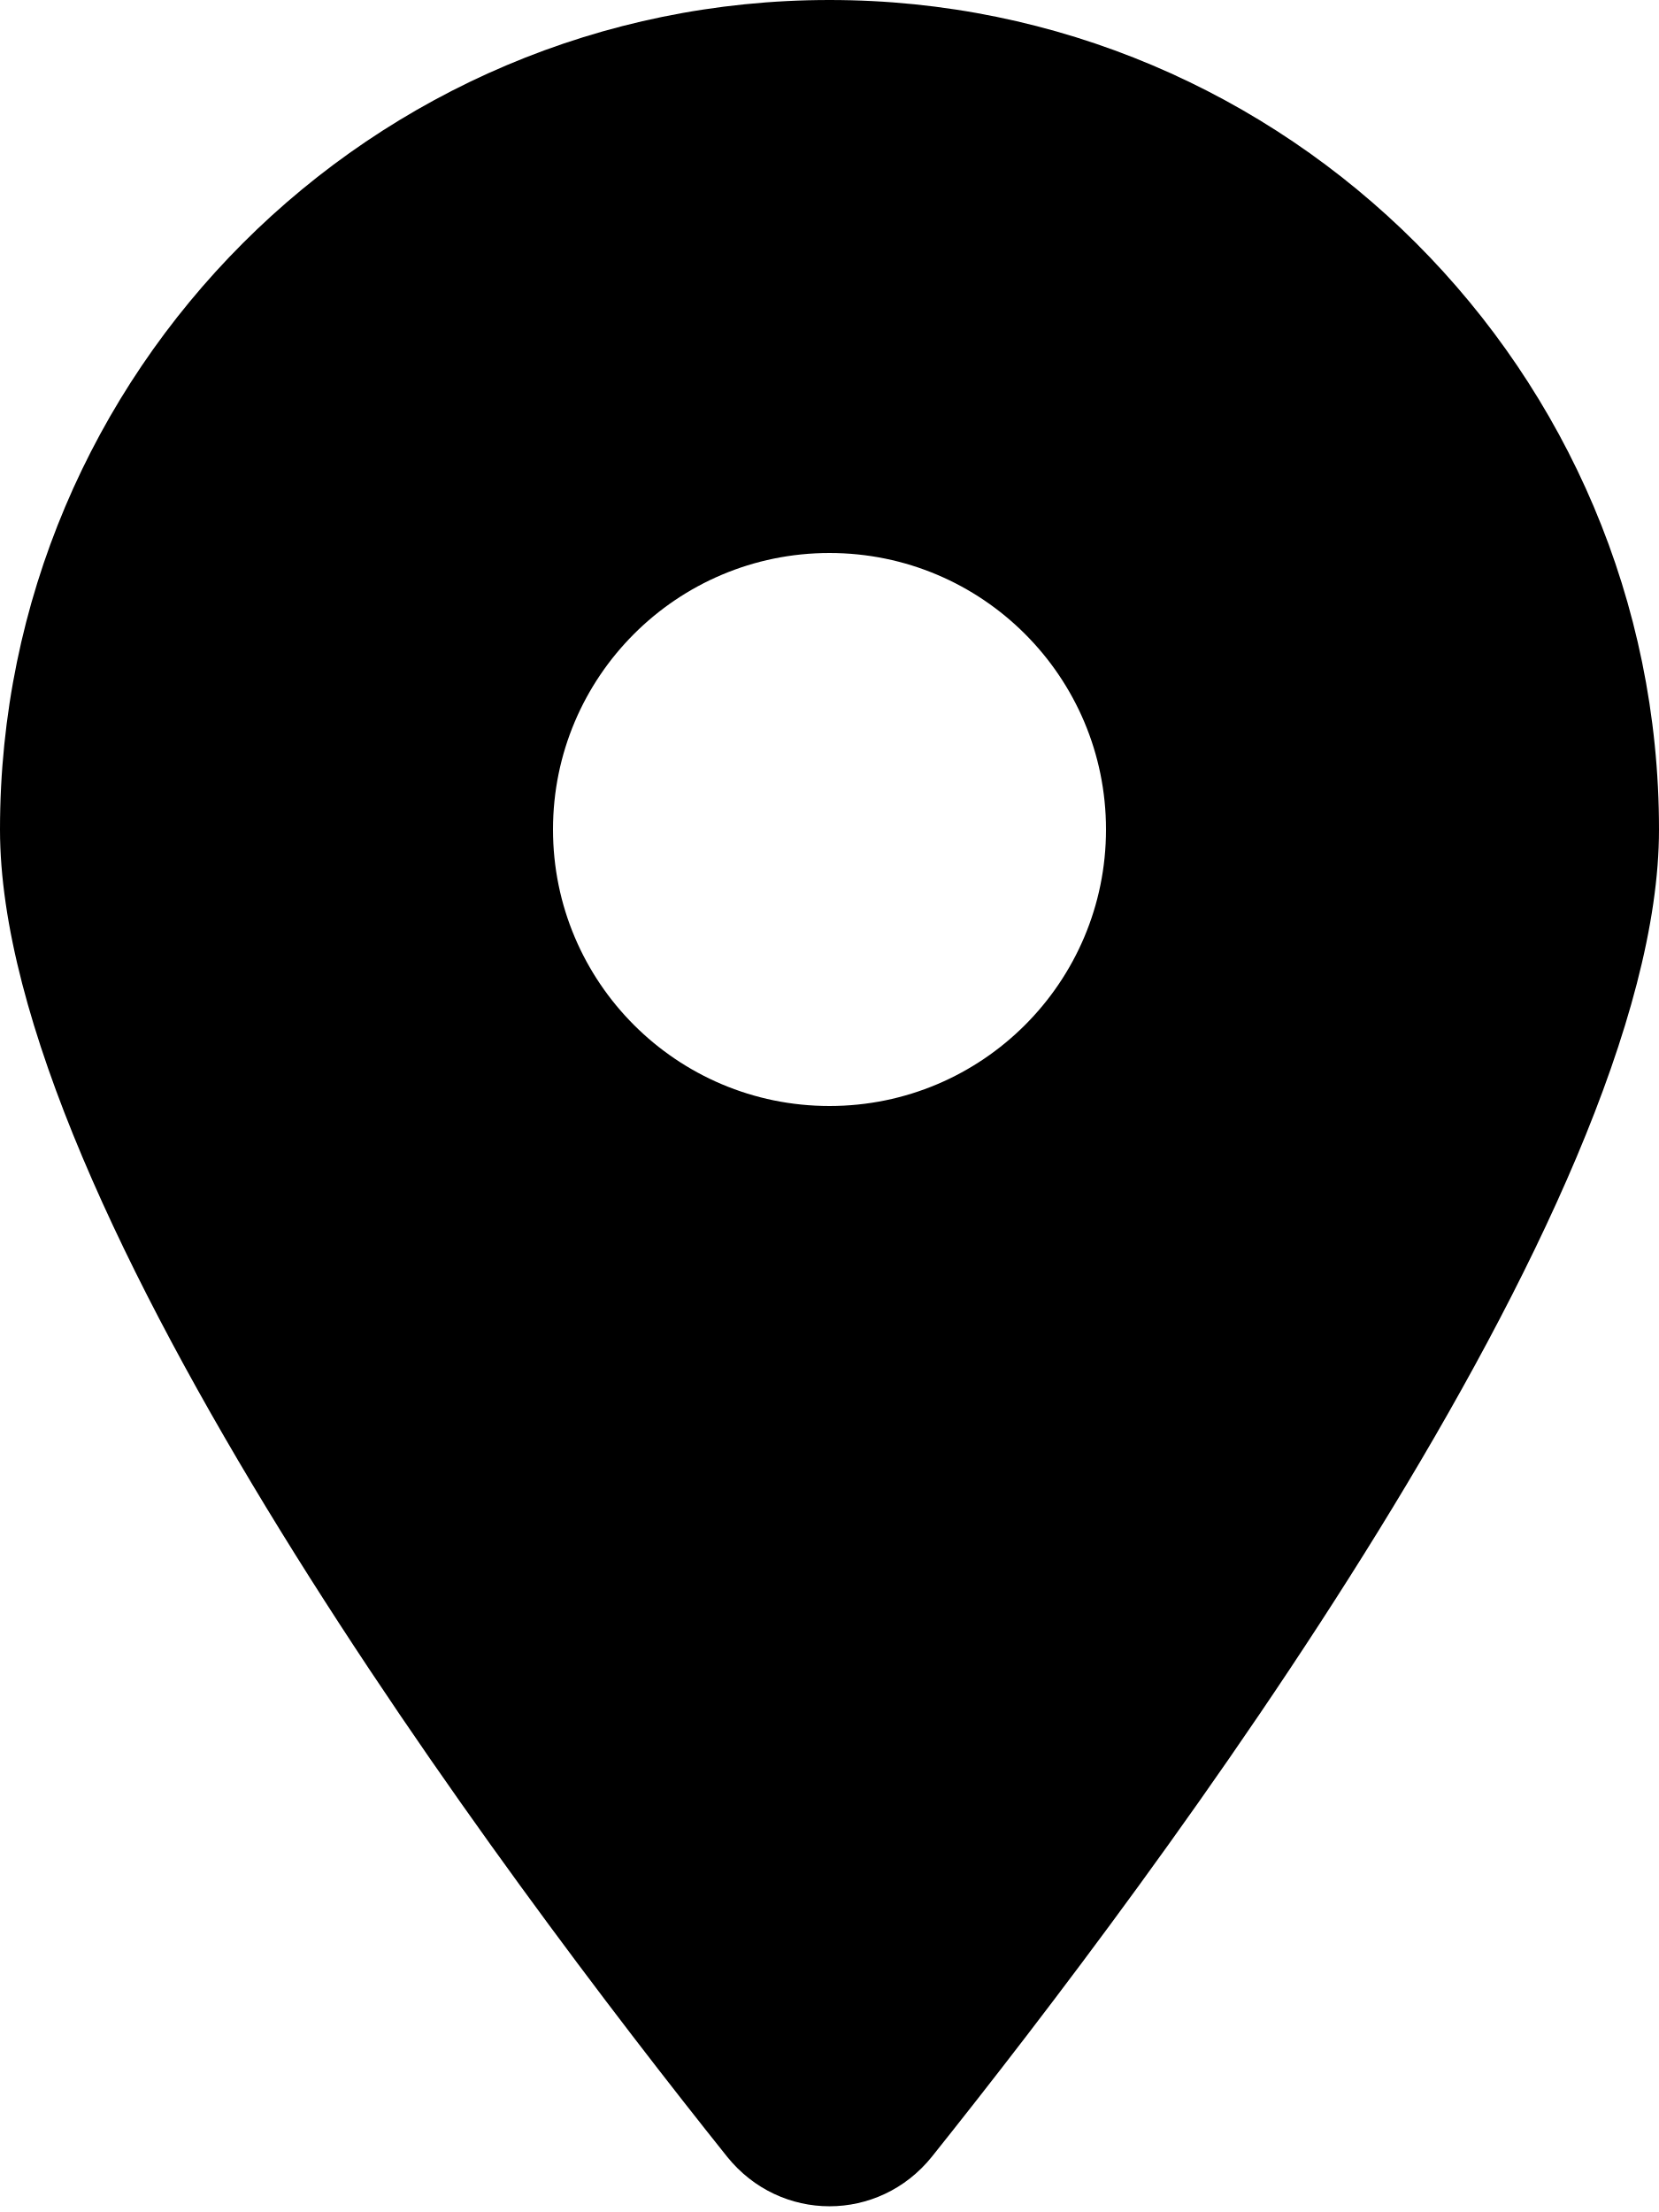
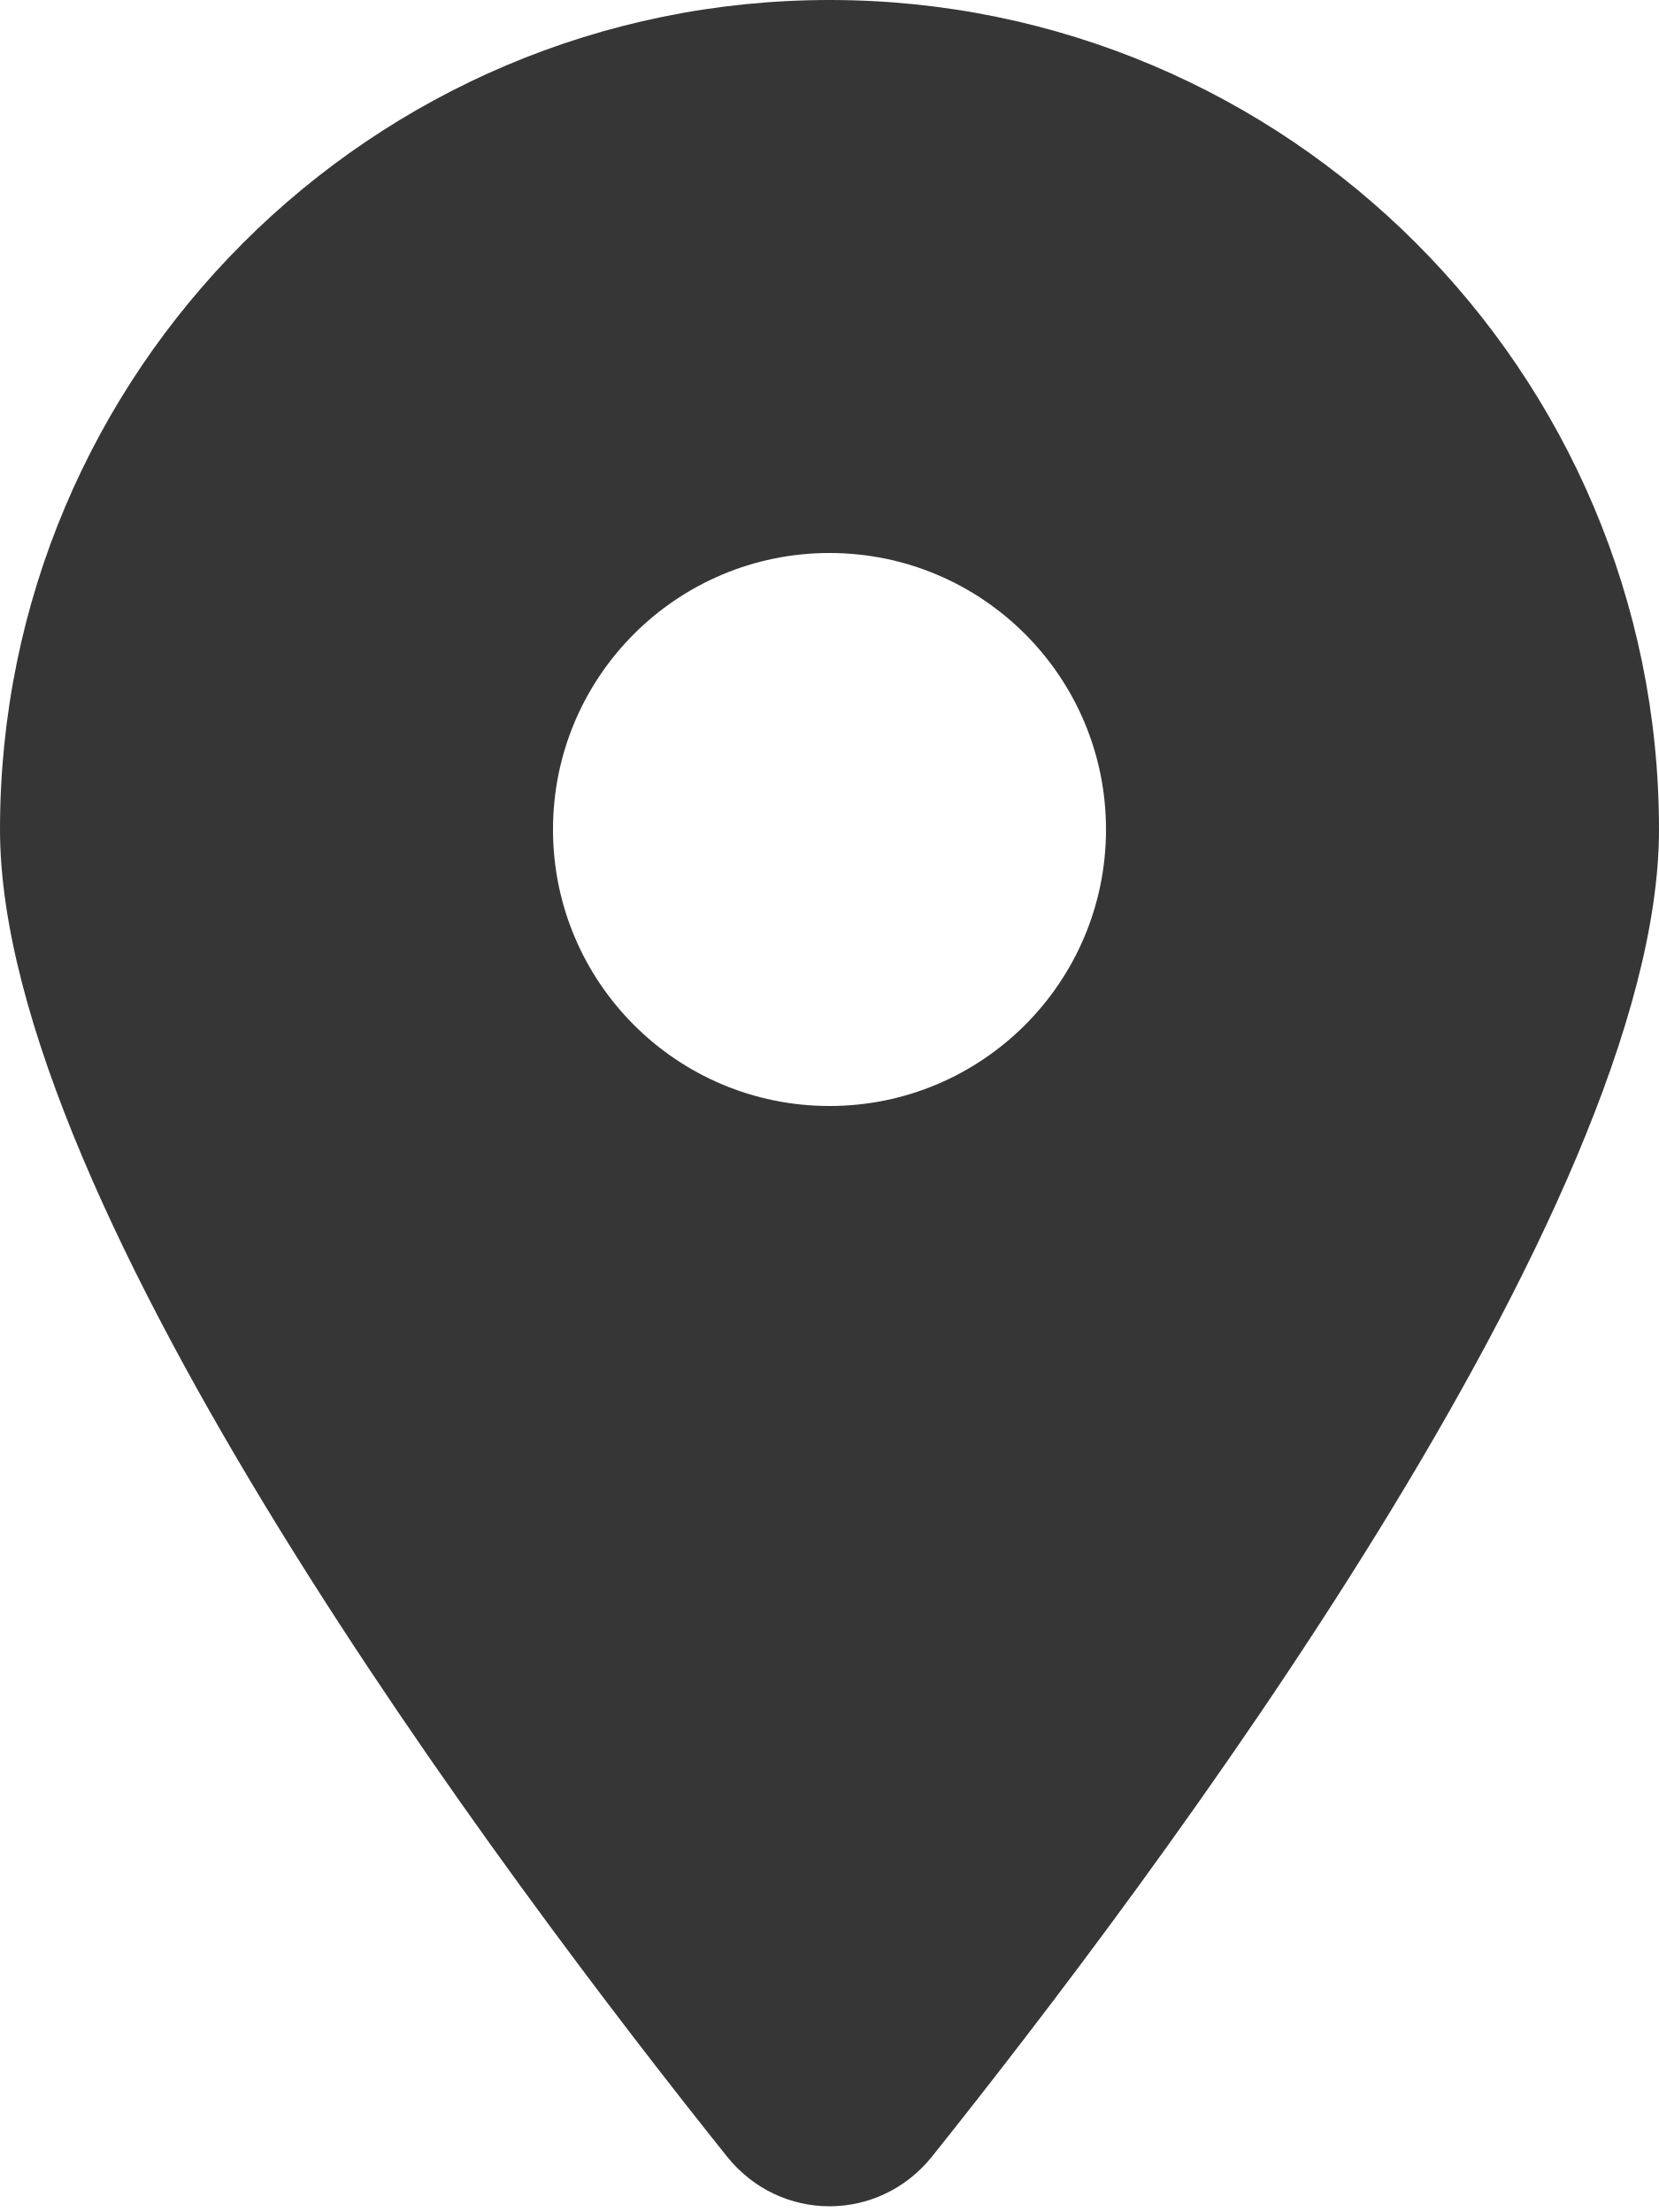
- <svg xmlns="http://www.w3.org/2000/svg" viewBox="0 0 384 512">
+ <svg xmlns="http://www.w3.org/2000/svg" viewBox="0 0 384 512" fill="#363636">
  <path d="M215.7 499.2C267 435 384 279.4 384 192C384 86 298 0 192 0S0 86 0 192c0 87.4 117 243 168.3 307.2c12.3 15.3 35.1 15.3 47.4 0zM192 128a64 64 0 1 1 0 128 64 64 0 1 1 0-128z" />
</svg>
